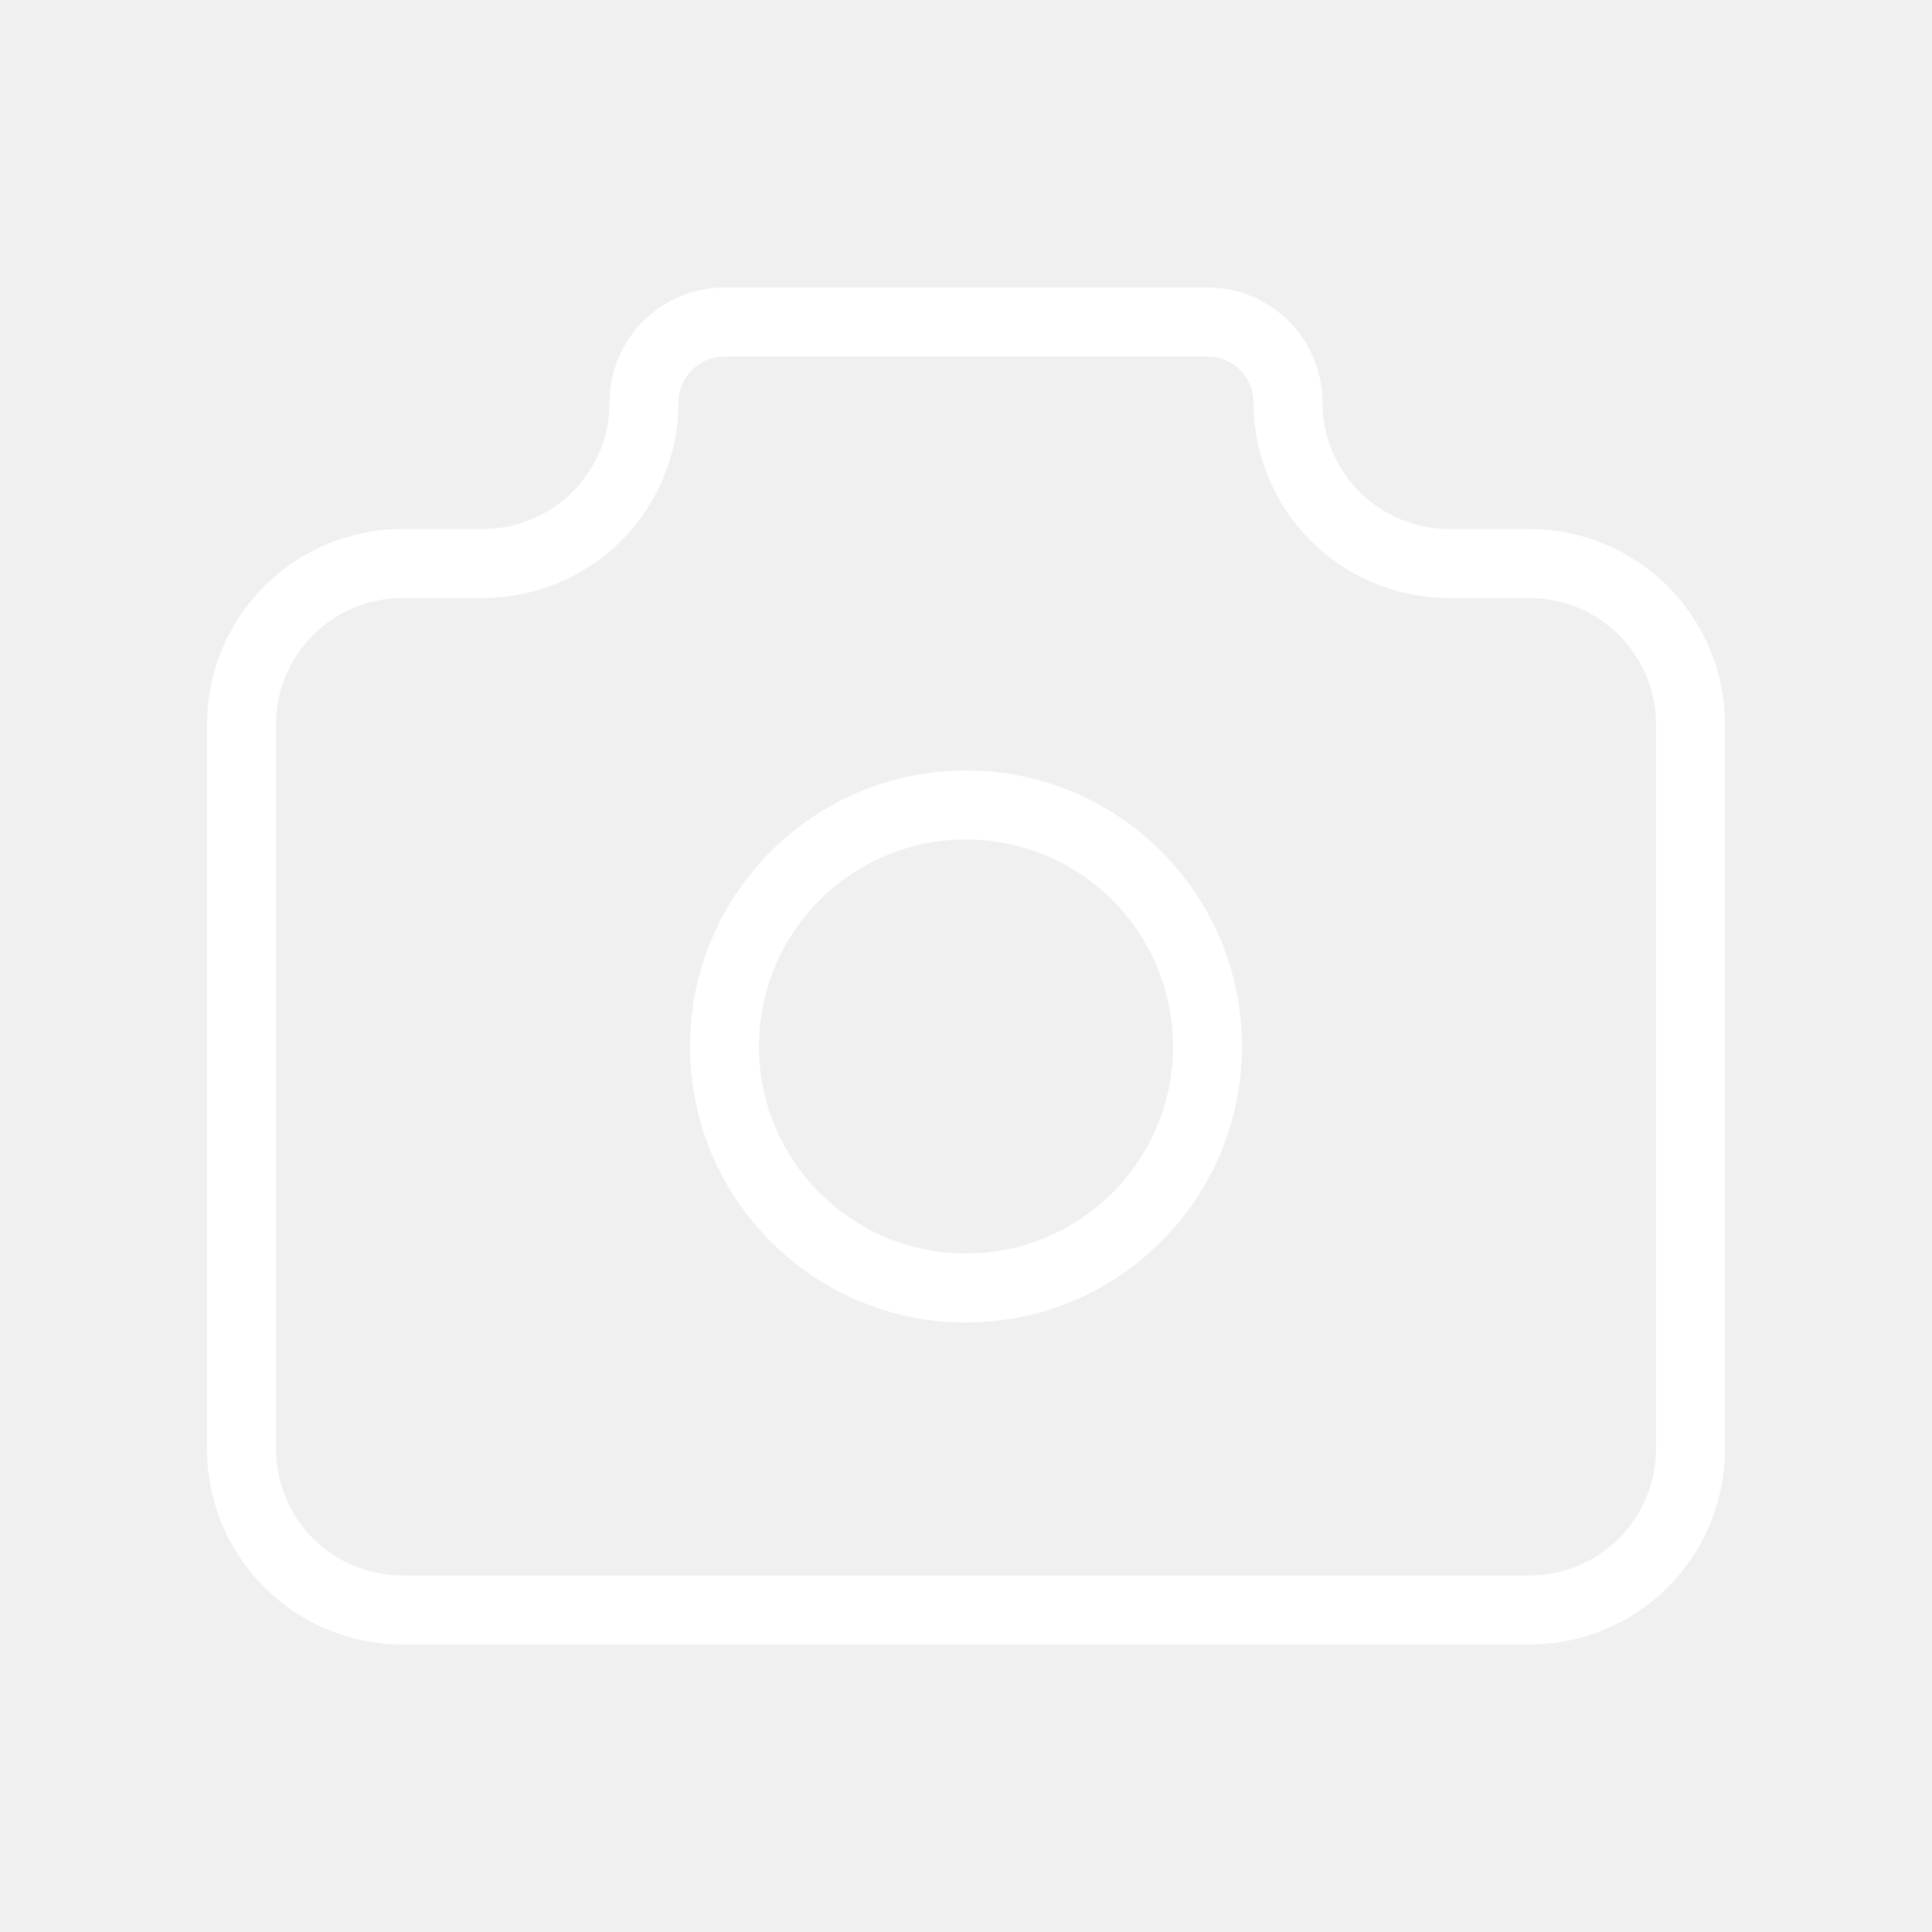
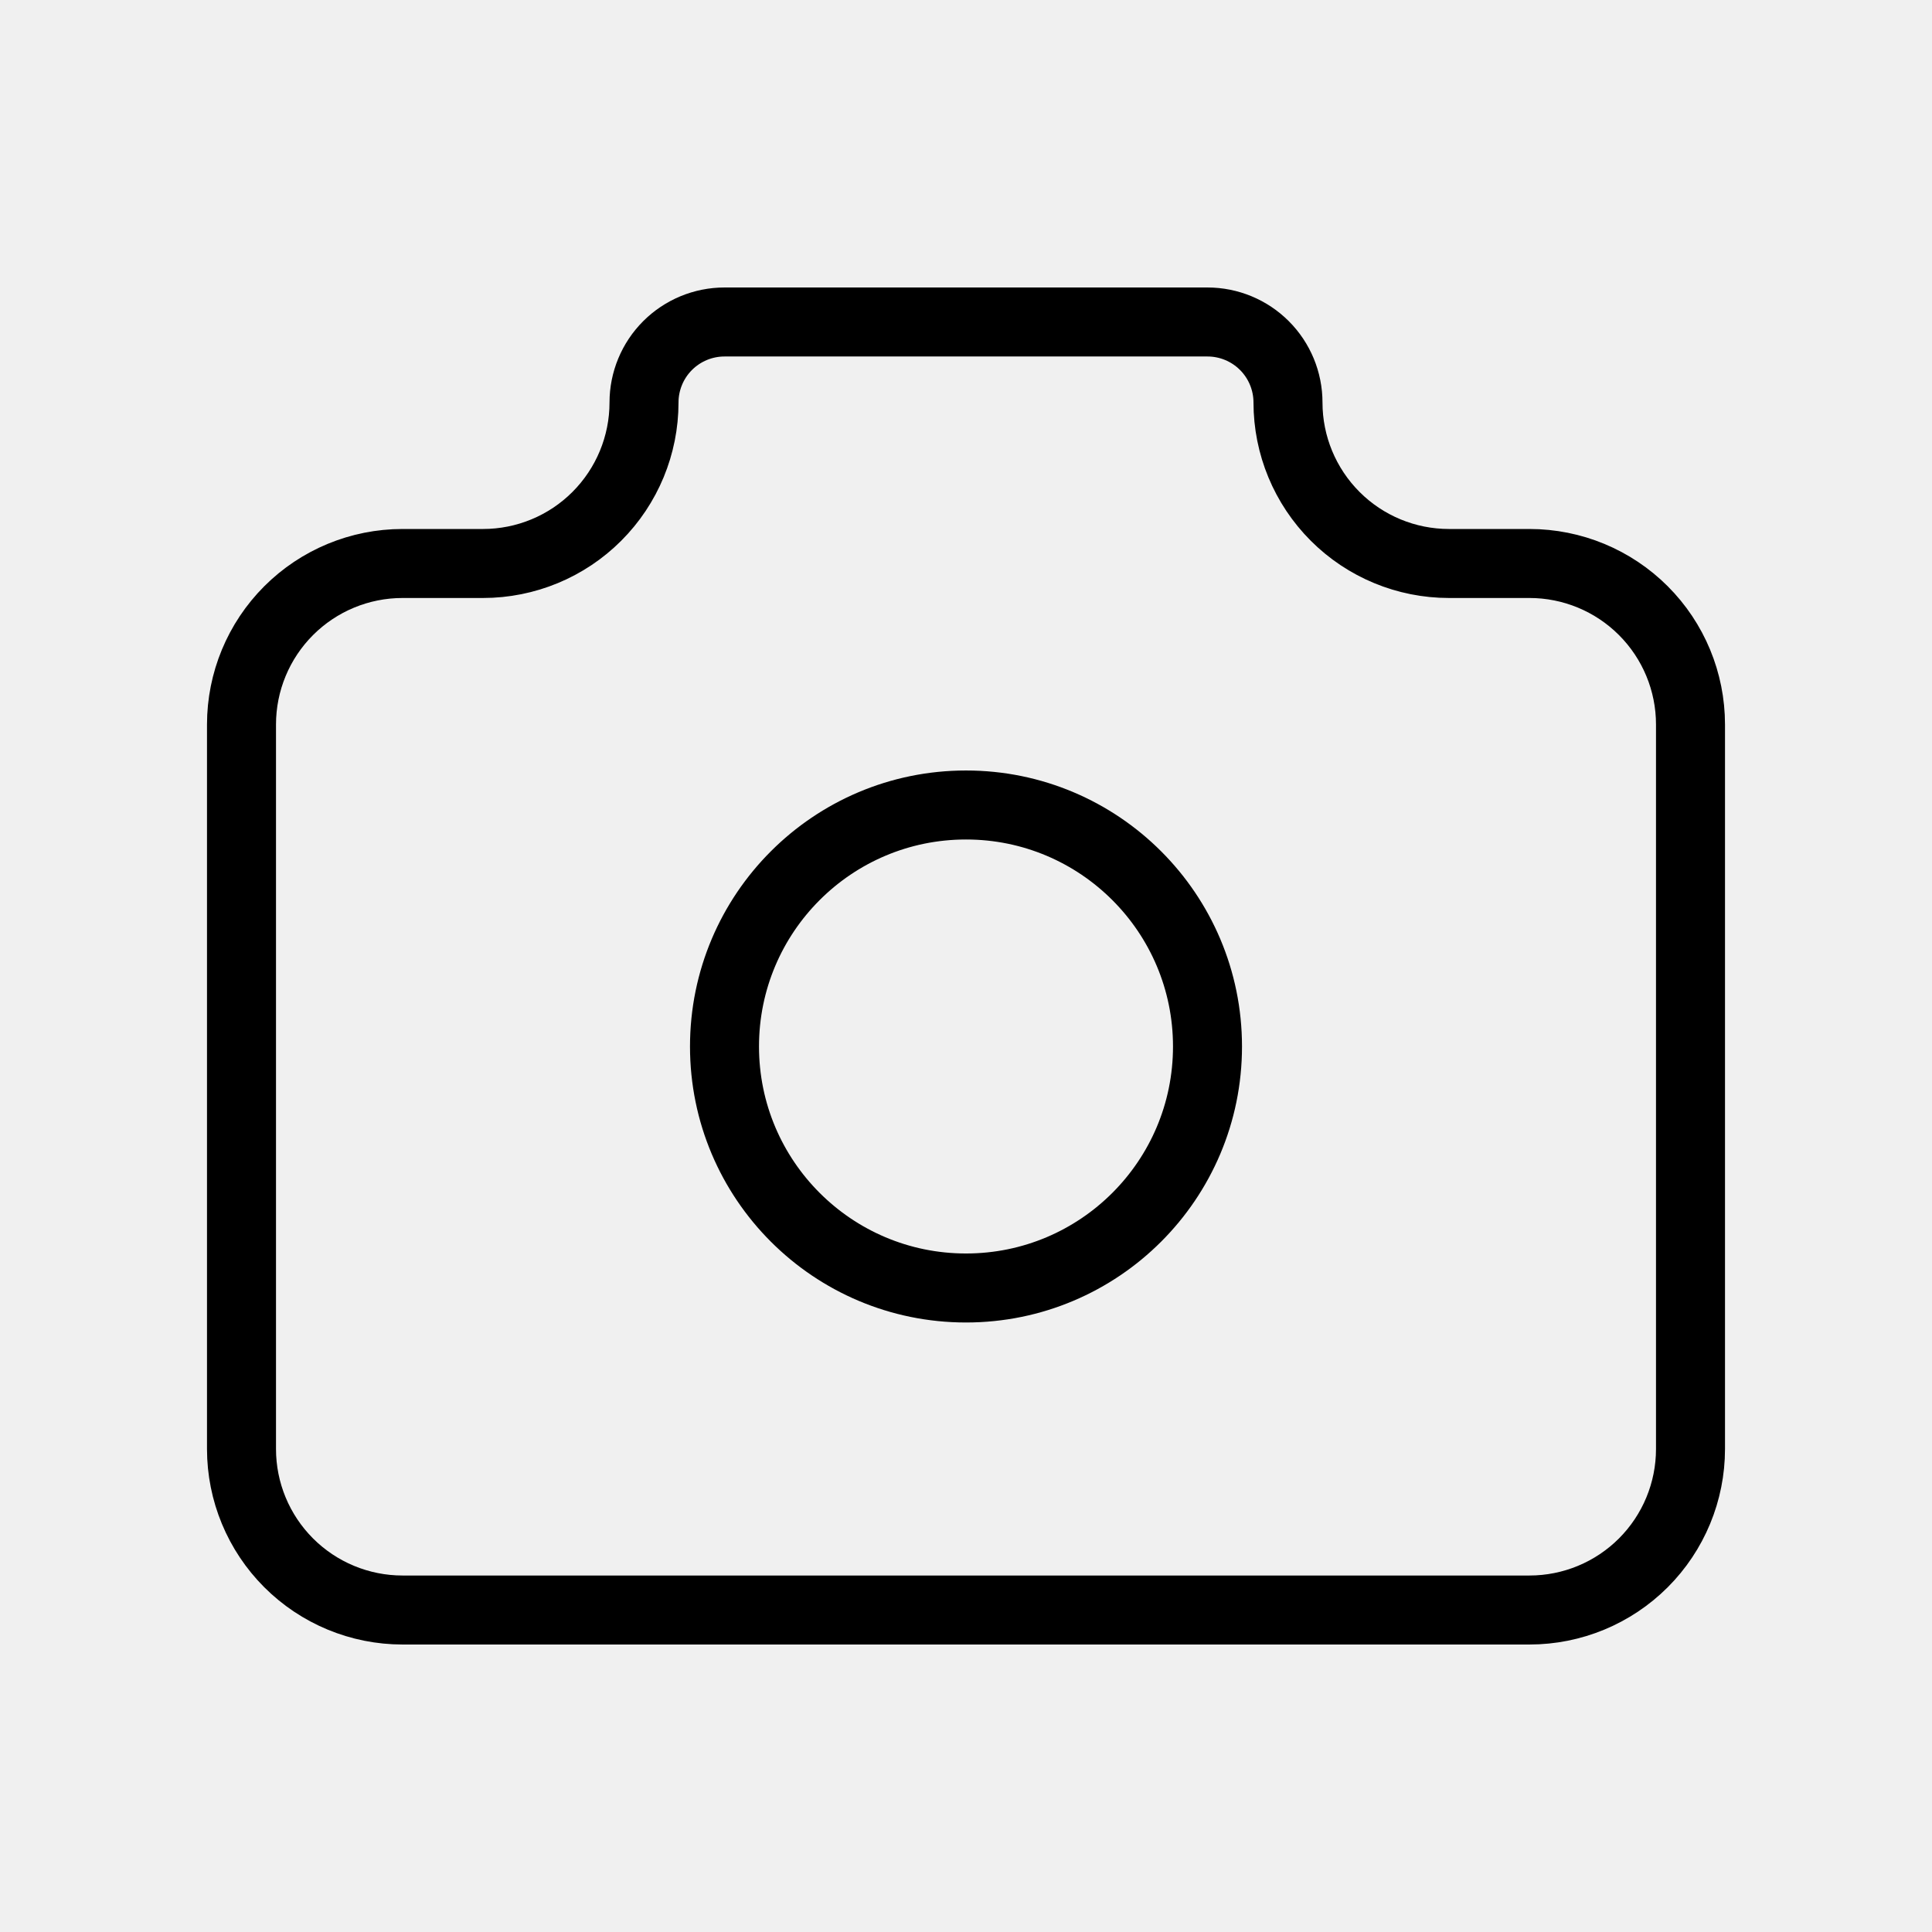
<svg xmlns="http://www.w3.org/2000/svg" width="56" height="56" viewBox="0 0 56 56" fill="none">
  <g clip-path="url(#clip0_805_6)">
-     <path d="M11.667 16.333H14C15.238 16.333 16.425 15.842 17.3 14.966C18.175 14.091 18.667 12.904 18.667 11.667C18.667 11.048 18.913 10.454 19.35 10.017C19.788 9.579 20.381 9.333 21 9.333H35C35.619 9.333 36.212 9.579 36.65 10.017C37.087 10.454 37.333 11.048 37.333 11.667C37.333 12.904 37.825 14.091 38.7 14.966C39.575 15.842 40.762 16.333 42 16.333H44.333C45.571 16.333 46.758 16.825 47.633 17.7C48.508 18.575 49 19.762 49 21V42C49 43.238 48.508 44.425 47.633 45.3C46.758 46.175 45.571 46.667 44.333 46.667H11.667C10.429 46.667 9.242 46.175 8.367 45.3C7.492 44.425 7 43.238 7 42V21C7 19.762 7.492 18.575 8.367 17.7C9.242 16.825 10.429 16.333 11.667 16.333" stroke="white" stroke-width="2" stroke-linecap="round" stroke-linejoin="round" />
-     <path d="M28 37.333C31.866 37.333 35 34.199 35 30.333C35 26.467 31.866 23.333 28 23.333C24.134 23.333 21 26.467 21 30.333C21 34.199 24.134 37.333 28 37.333Z" stroke="white" stroke-width="2" stroke-linecap="round" stroke-linejoin="round" />
+     <path d="M11.667 16.333H14C15.238 16.333 16.425 15.842 17.3 14.966C18.175 14.091 18.667 12.904 18.667 11.667C18.667 11.048 18.913 10.454 19.35 10.017C19.788 9.579 20.381 9.333 21 9.333H35C35.619 9.333 36.212 9.579 36.65 10.017C37.087 10.454 37.333 11.048 37.333 11.667C37.333 12.904 37.825 14.091 38.7 14.966C39.575 15.842 40.762 16.333 42 16.333H44.333C45.571 16.333 46.758 16.825 47.633 17.7C48.508 18.575 49 19.762 49 21V42C49 43.238 48.508 44.425 47.633 45.3C46.758 46.175 45.571 46.667 44.333 46.667H11.667C10.429 46.667 9.242 46.175 8.367 45.3C7.492 44.425 7 43.238 7 42V21C7 19.762 7.492 18.575 8.367 17.7C9.242 16.825 10.429 16.333 11.667 16.333" stroke="black" stroke-width="2" stroke-linecap="round" stroke-linejoin="round" />
+     <path d="M28 37.333C31.866 37.333 35 34.199 35 30.333C35 26.467 31.866 23.333 28 23.333C24.134 23.333 21 26.467 21 30.333C21 34.199 24.134 37.333 28 37.333Z" stroke="black" stroke-width="2" stroke-linecap="round" stroke-linejoin="round" />
  </g>
  <defs>
    <clipPath id="clip0_805_6">
-       <rect width="56" height="56" fill="white" />
+       <rect width="56" height="56" fill="black" />
    </clipPath>
  </defs>
</svg>
